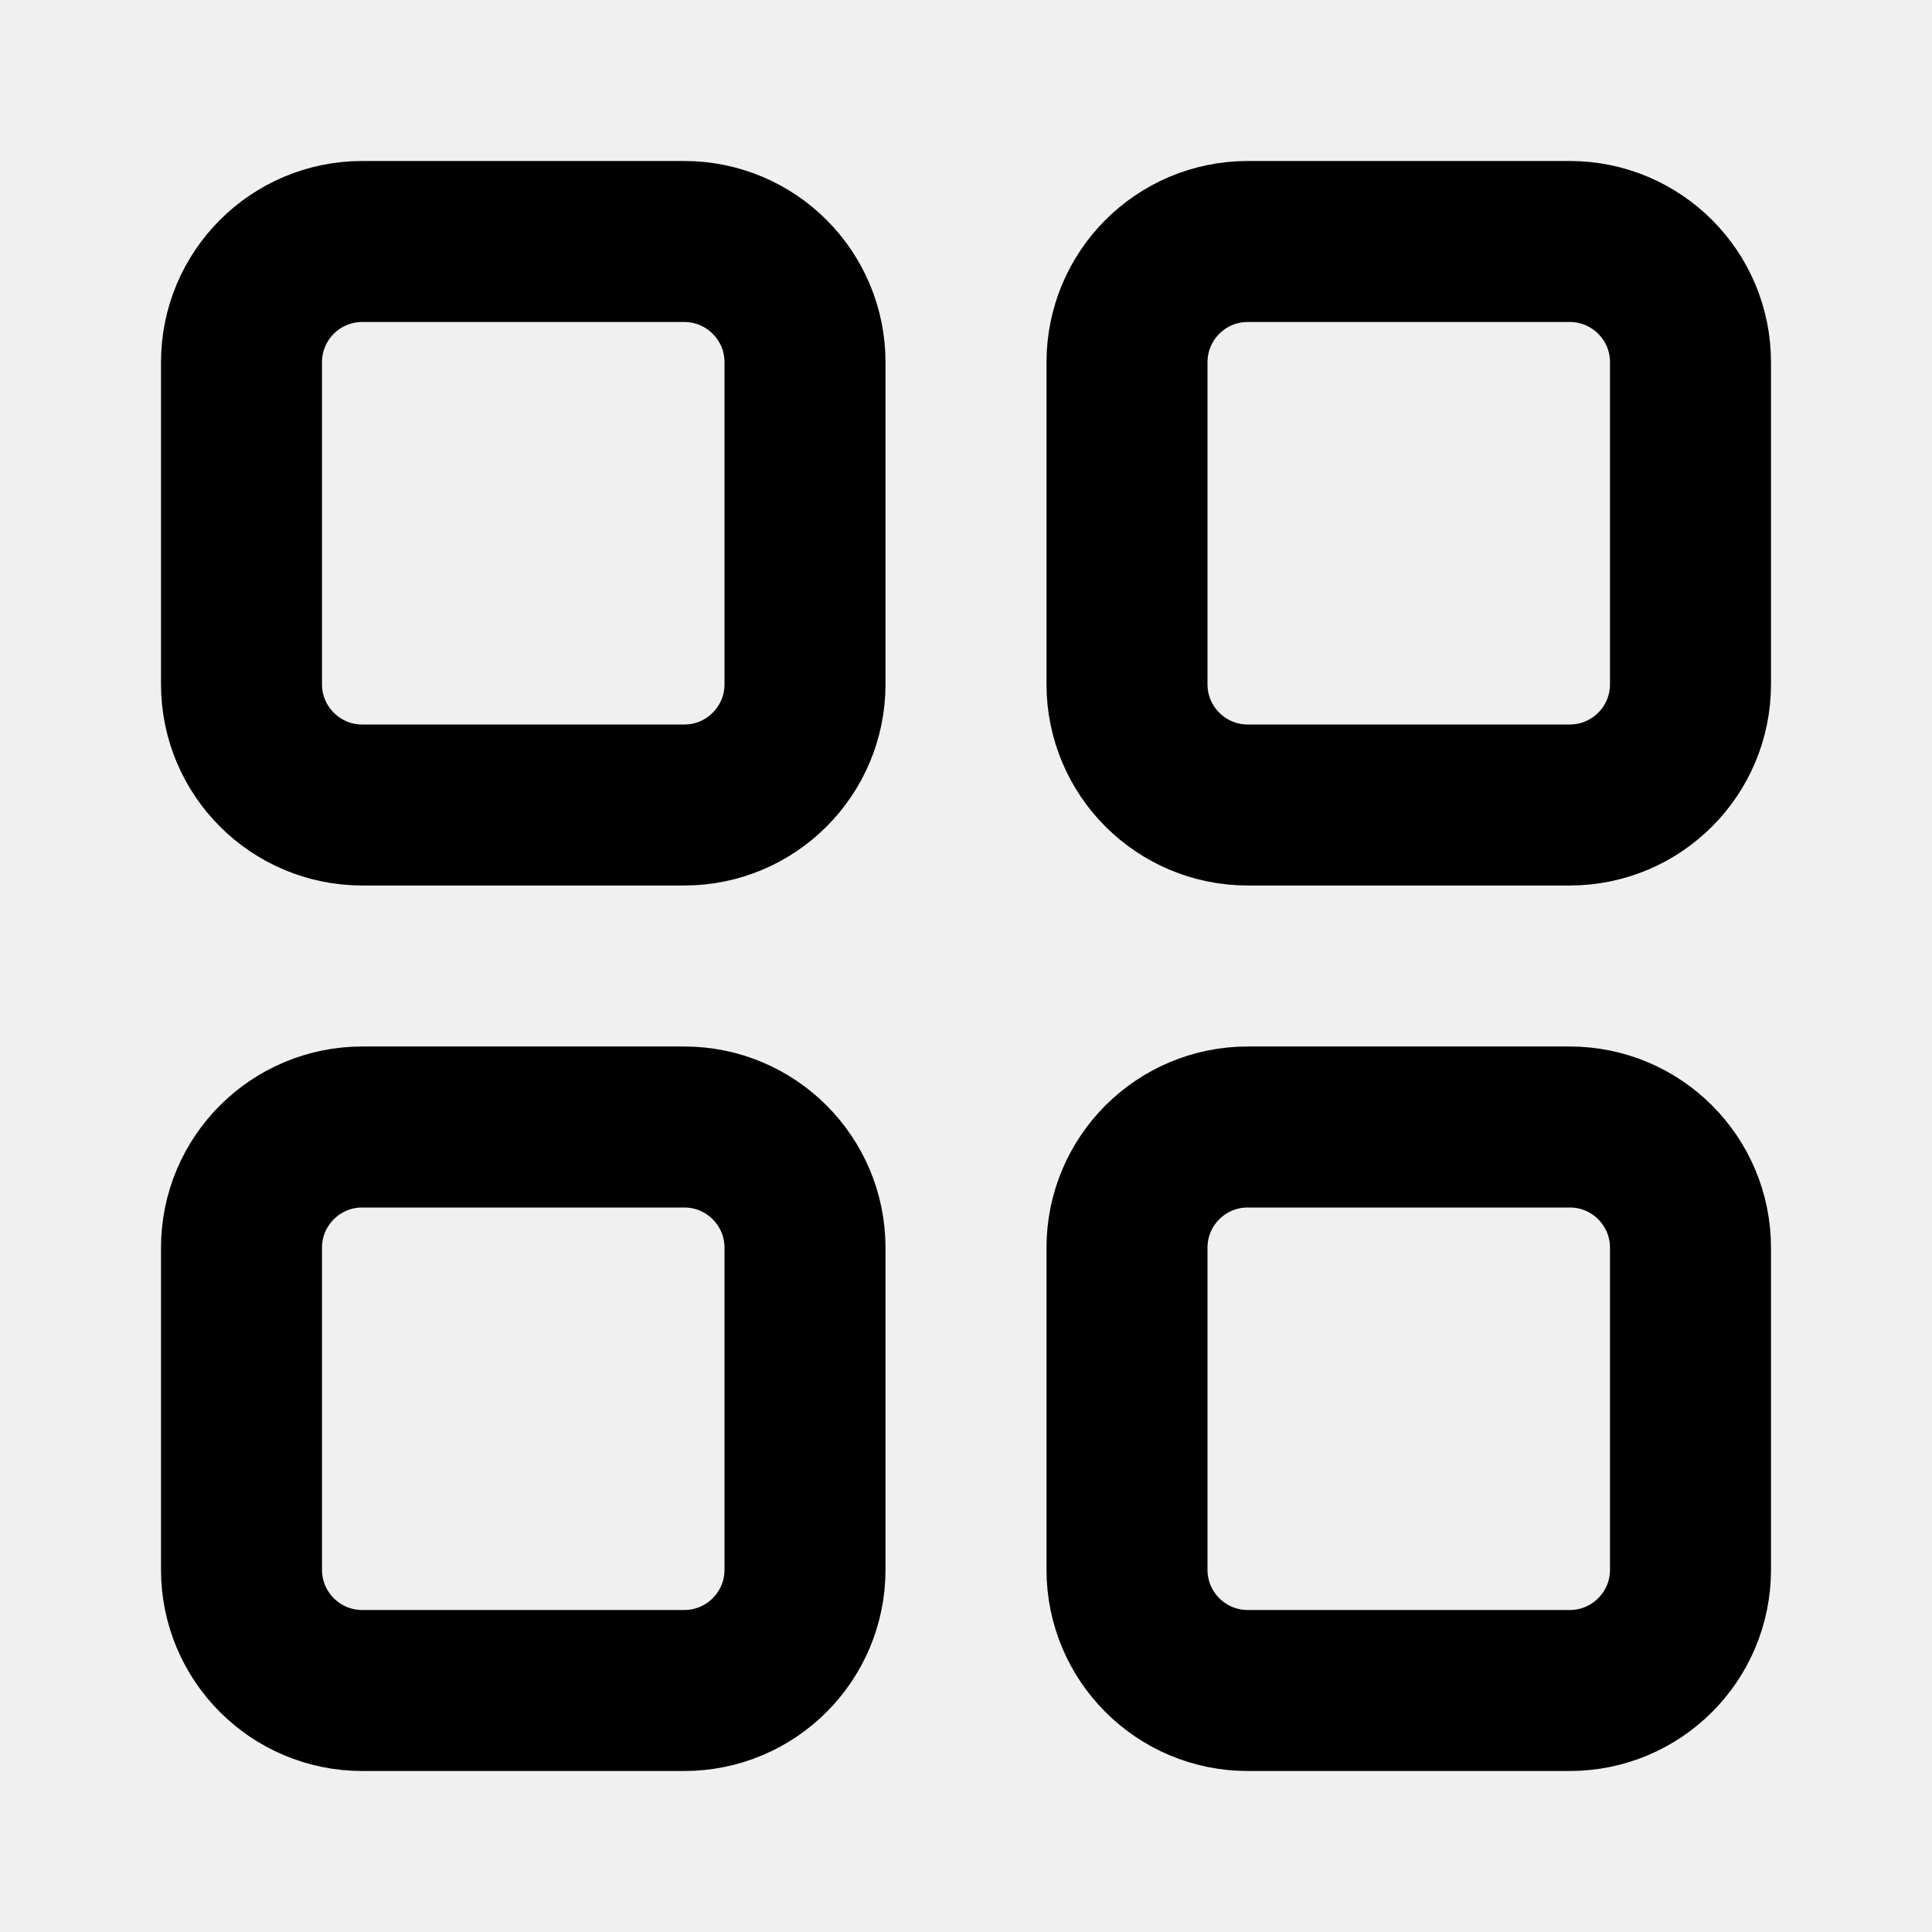
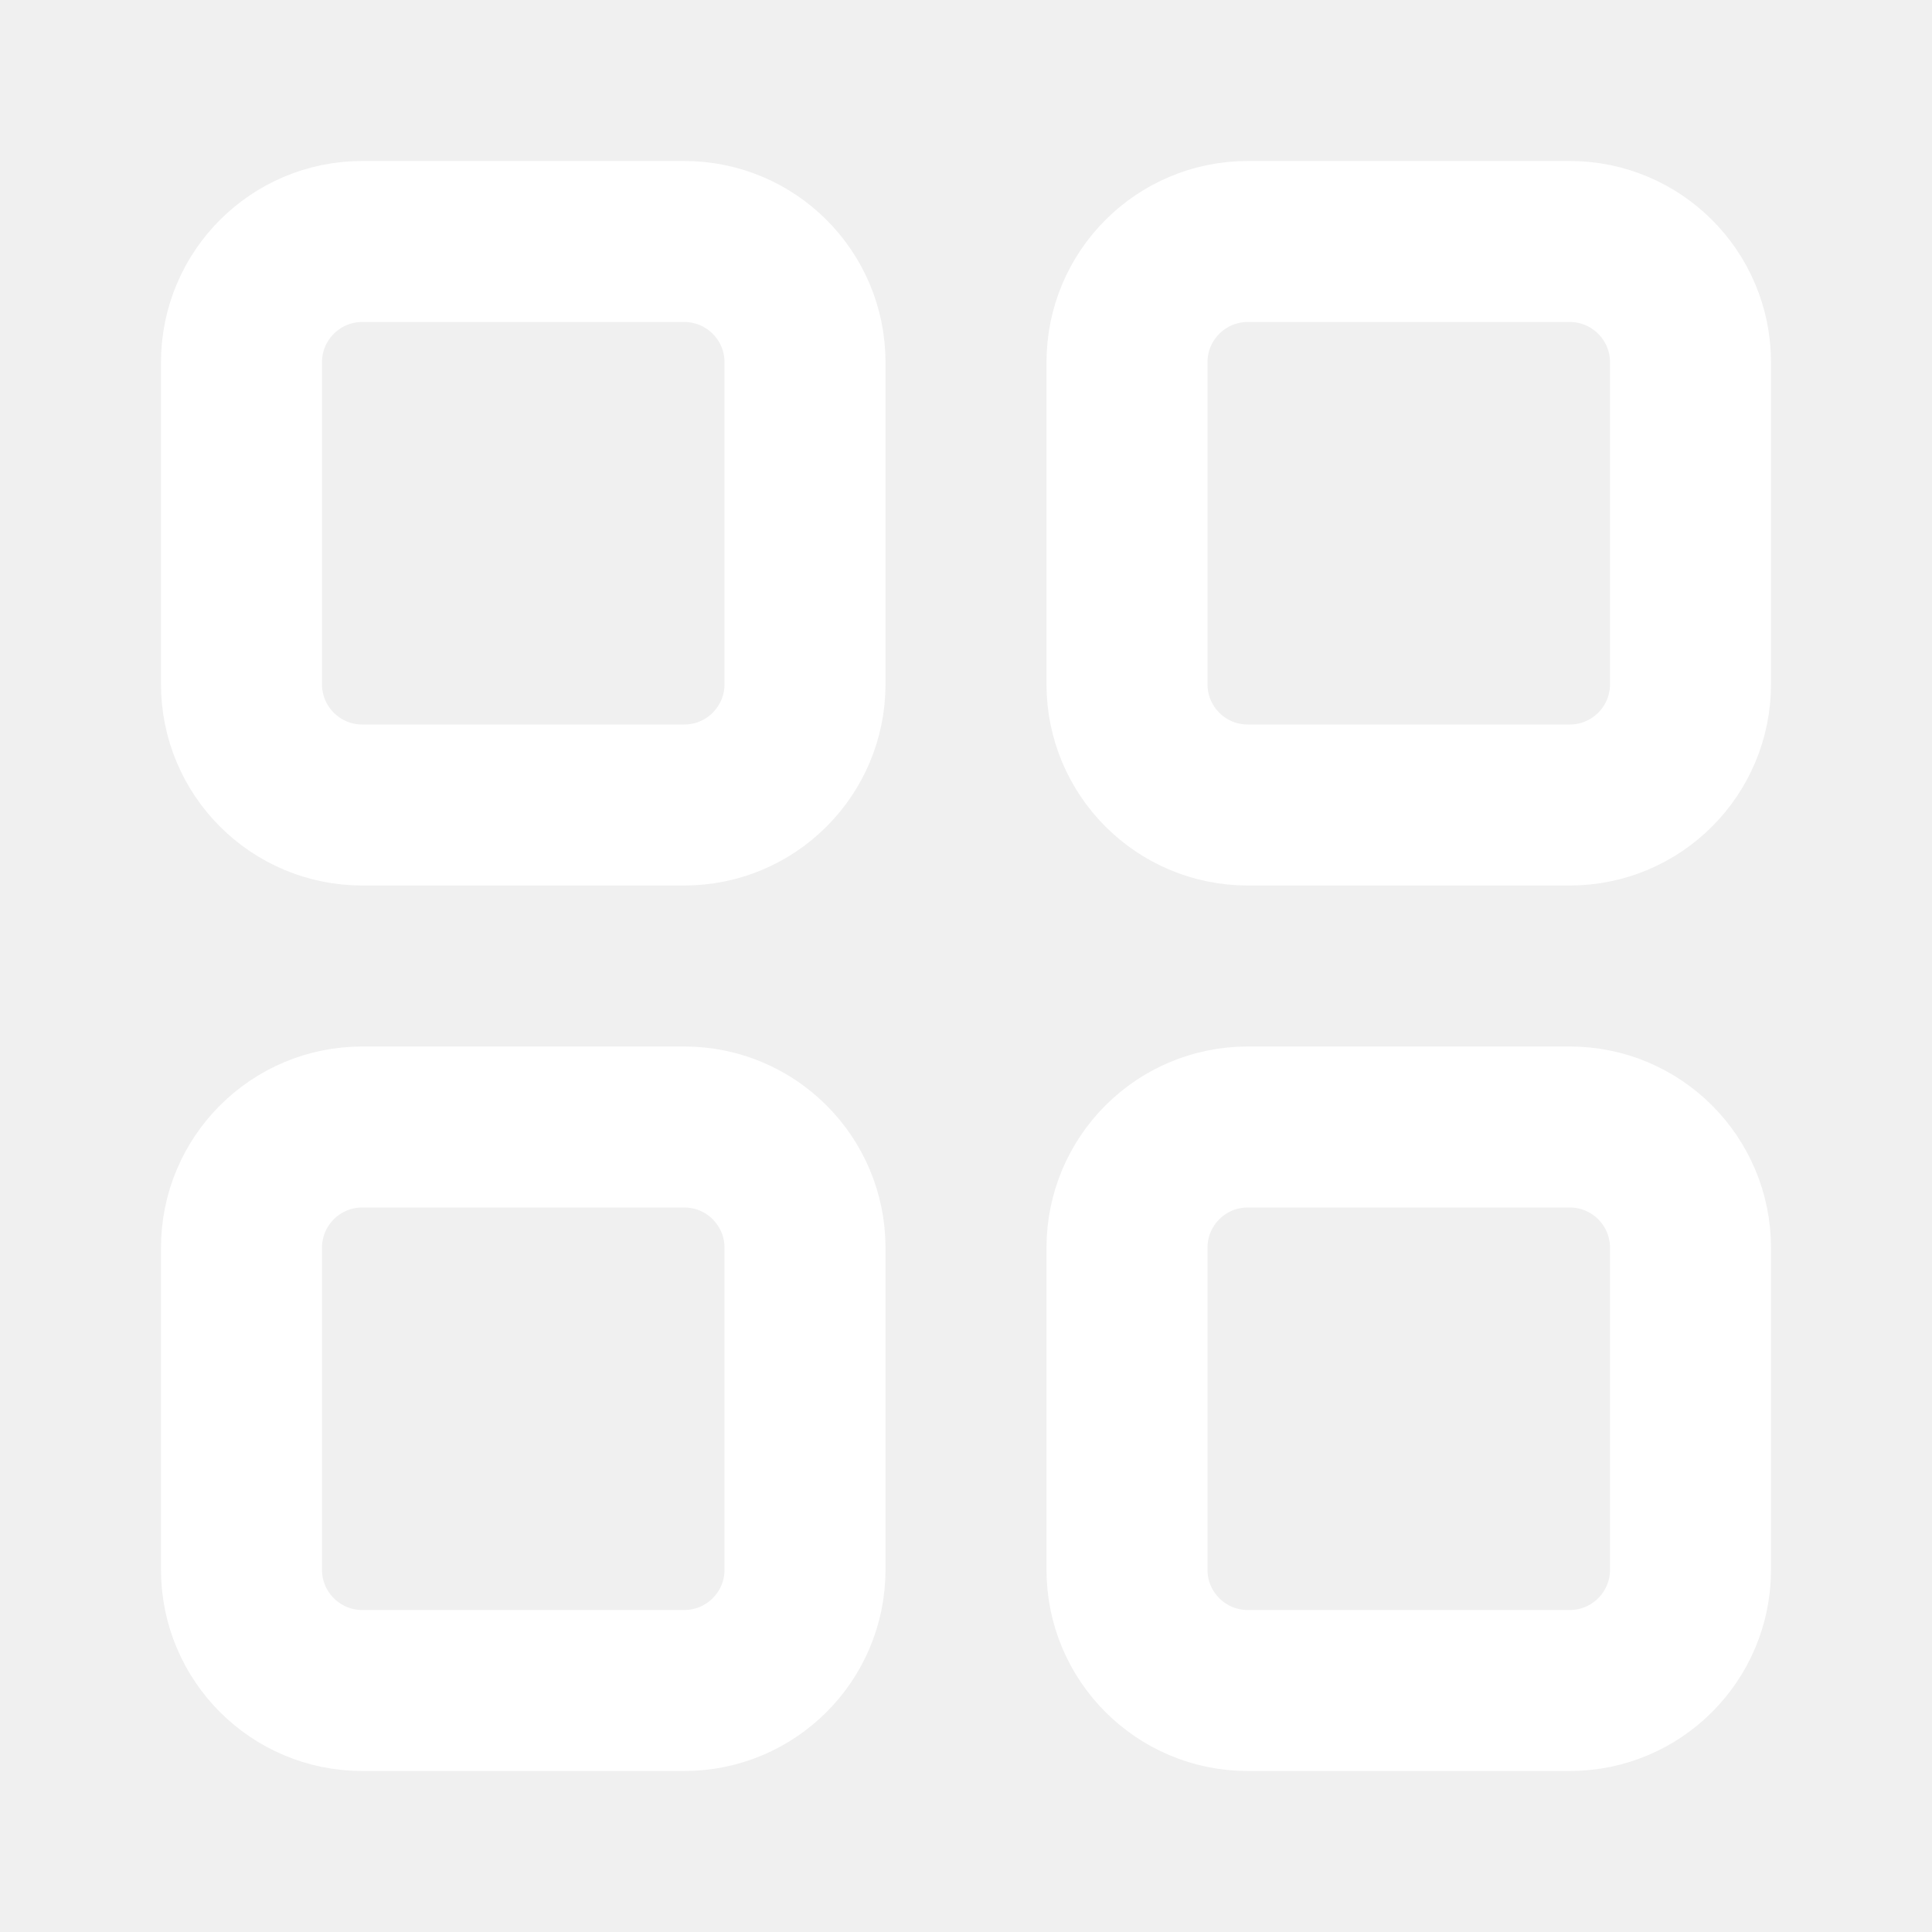
- <svg xmlns="http://www.w3.org/2000/svg" width="24" height="24" viewBox="0 0 24 24" fill="none" stroke="#000000" stroke-width="2" stroke-linecap="round" stroke-linejoin="round">
+ <svg xmlns="http://www.w3.org/2000/svg" width="24" height="24" viewBox="0 0 24 24" fill="none" stroke="#ffffff" stroke-width="2" stroke-linecap="round" stroke-linejoin="round">
  <rect x="3" y="3" width="7" height="7" rx="1.5" />
  <rect x="14" y="3" width="7" height="7" rx="1.5" />
  <rect x="14" y="14" width="7" height="7" rx="1.5" />
  <rect x="3" y="14" width="7" height="7" rx="1.5" />
</svg>
